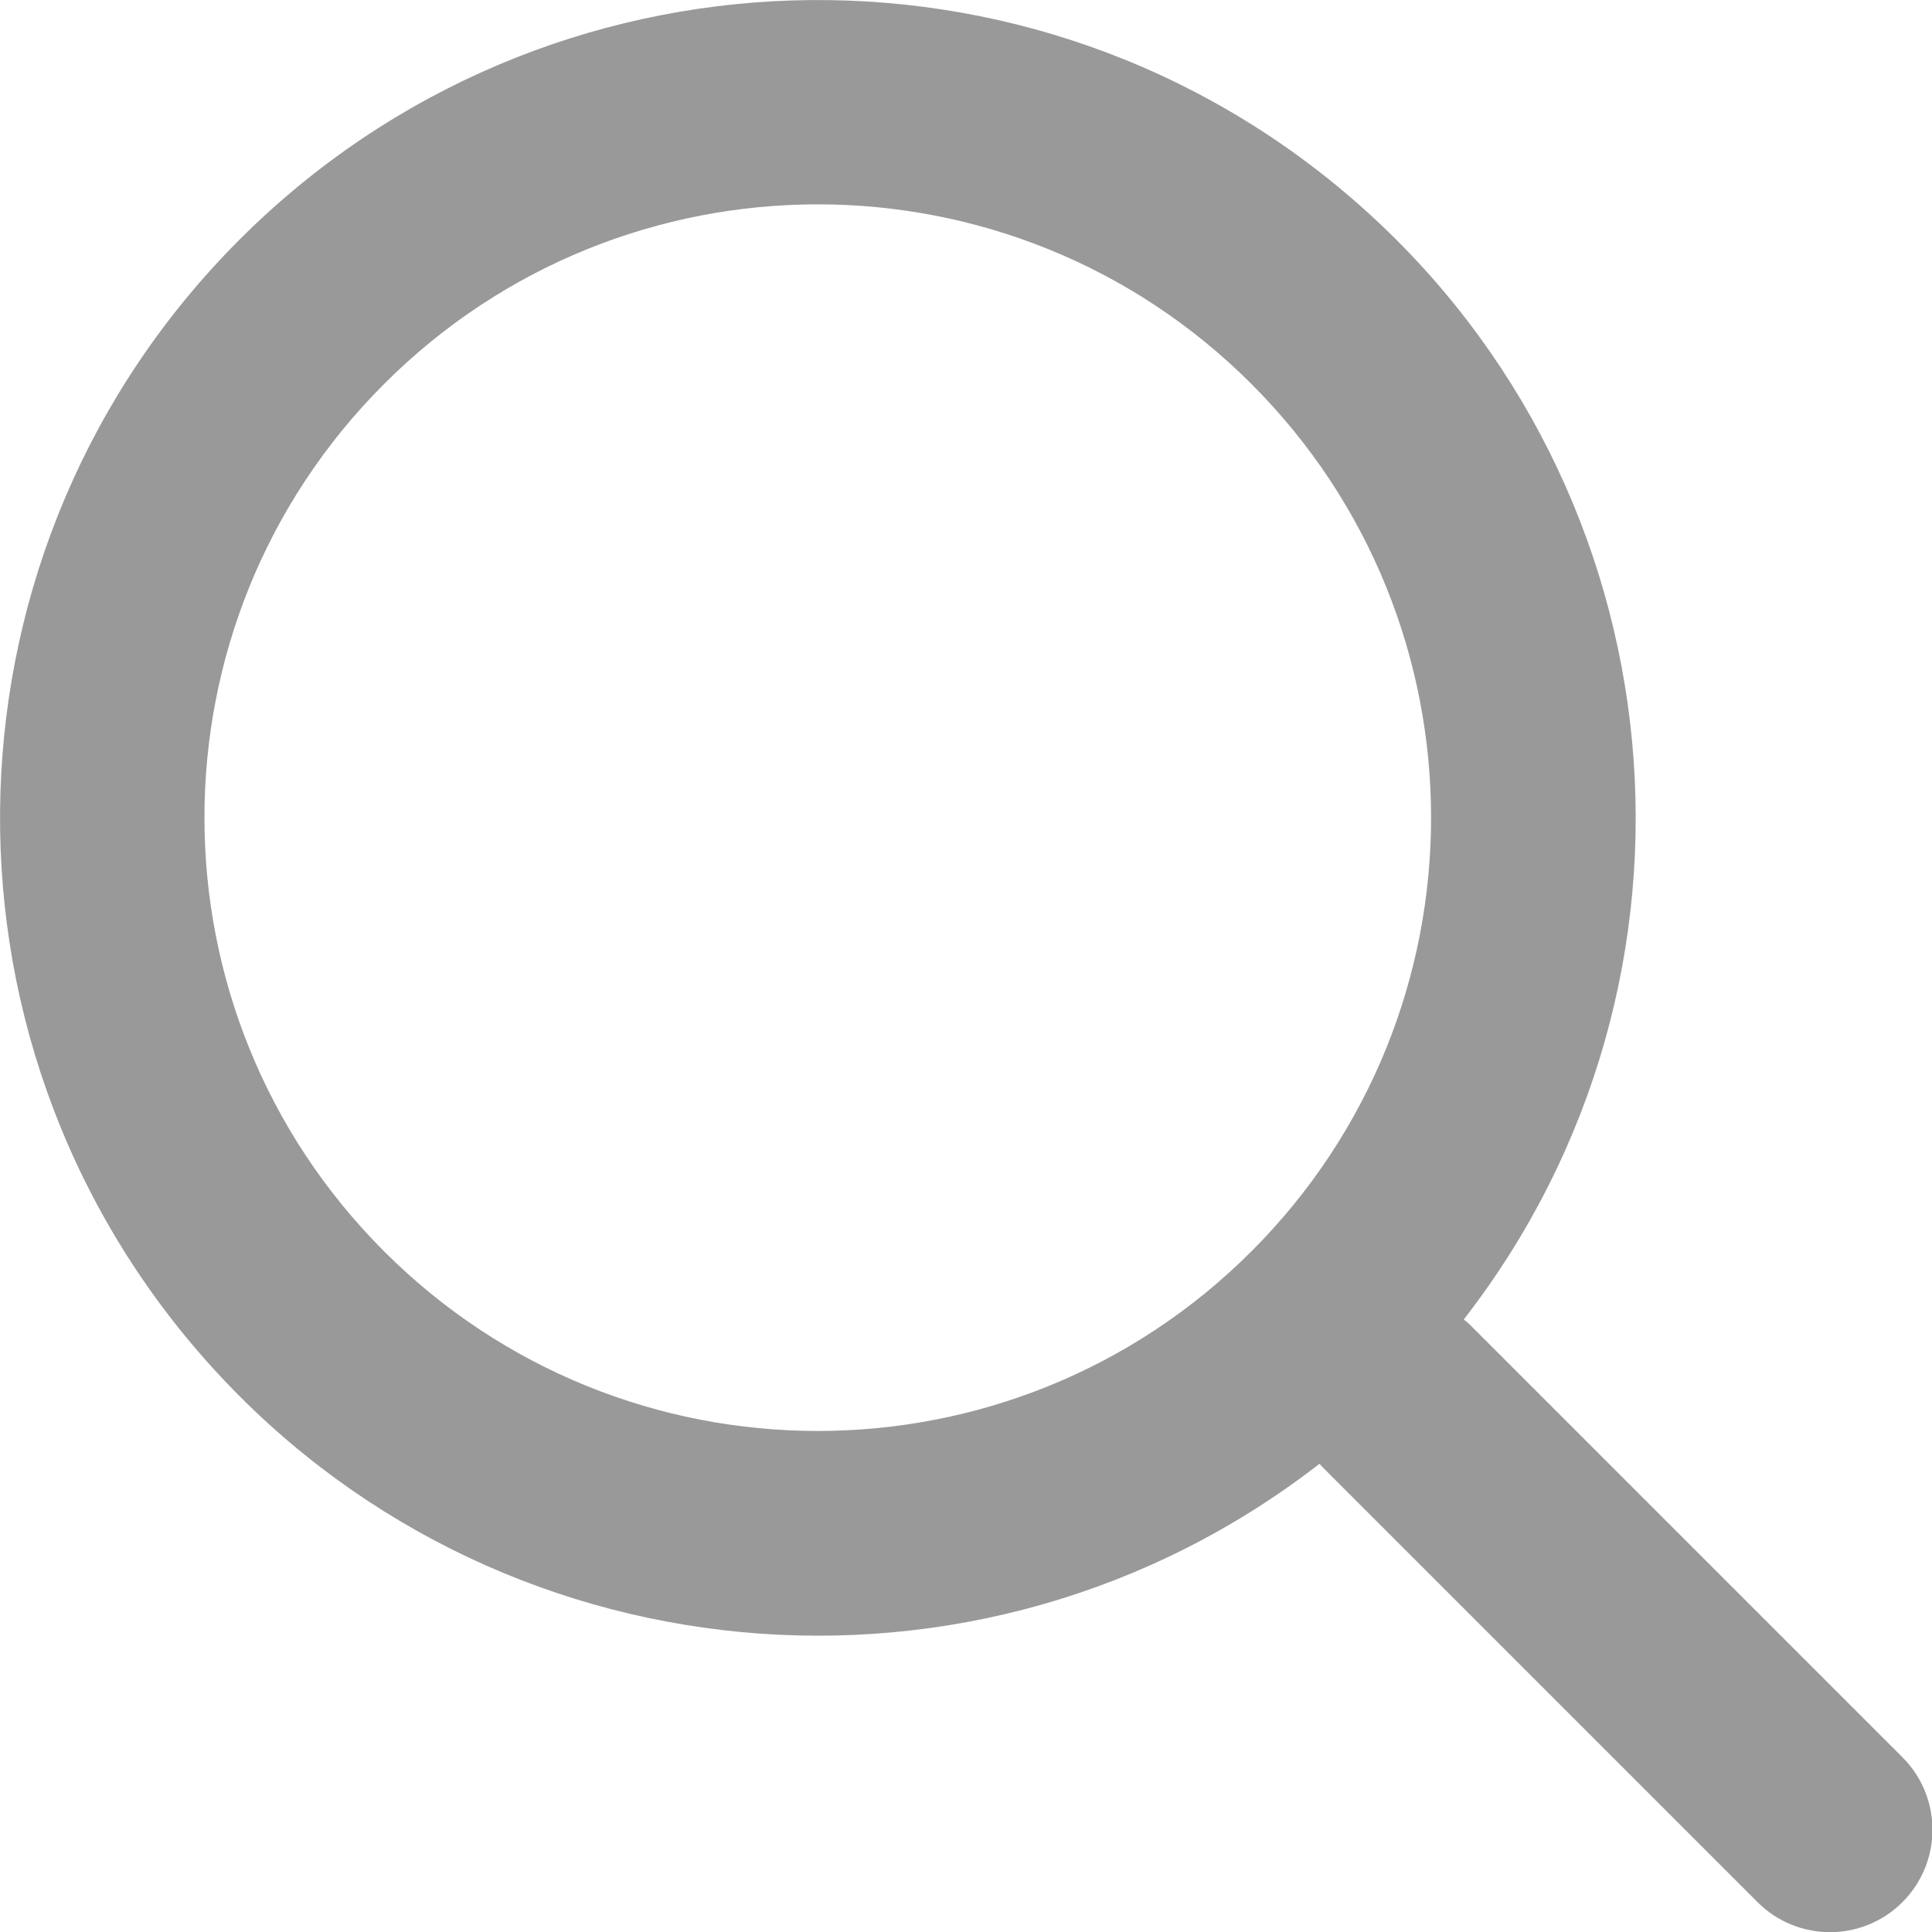
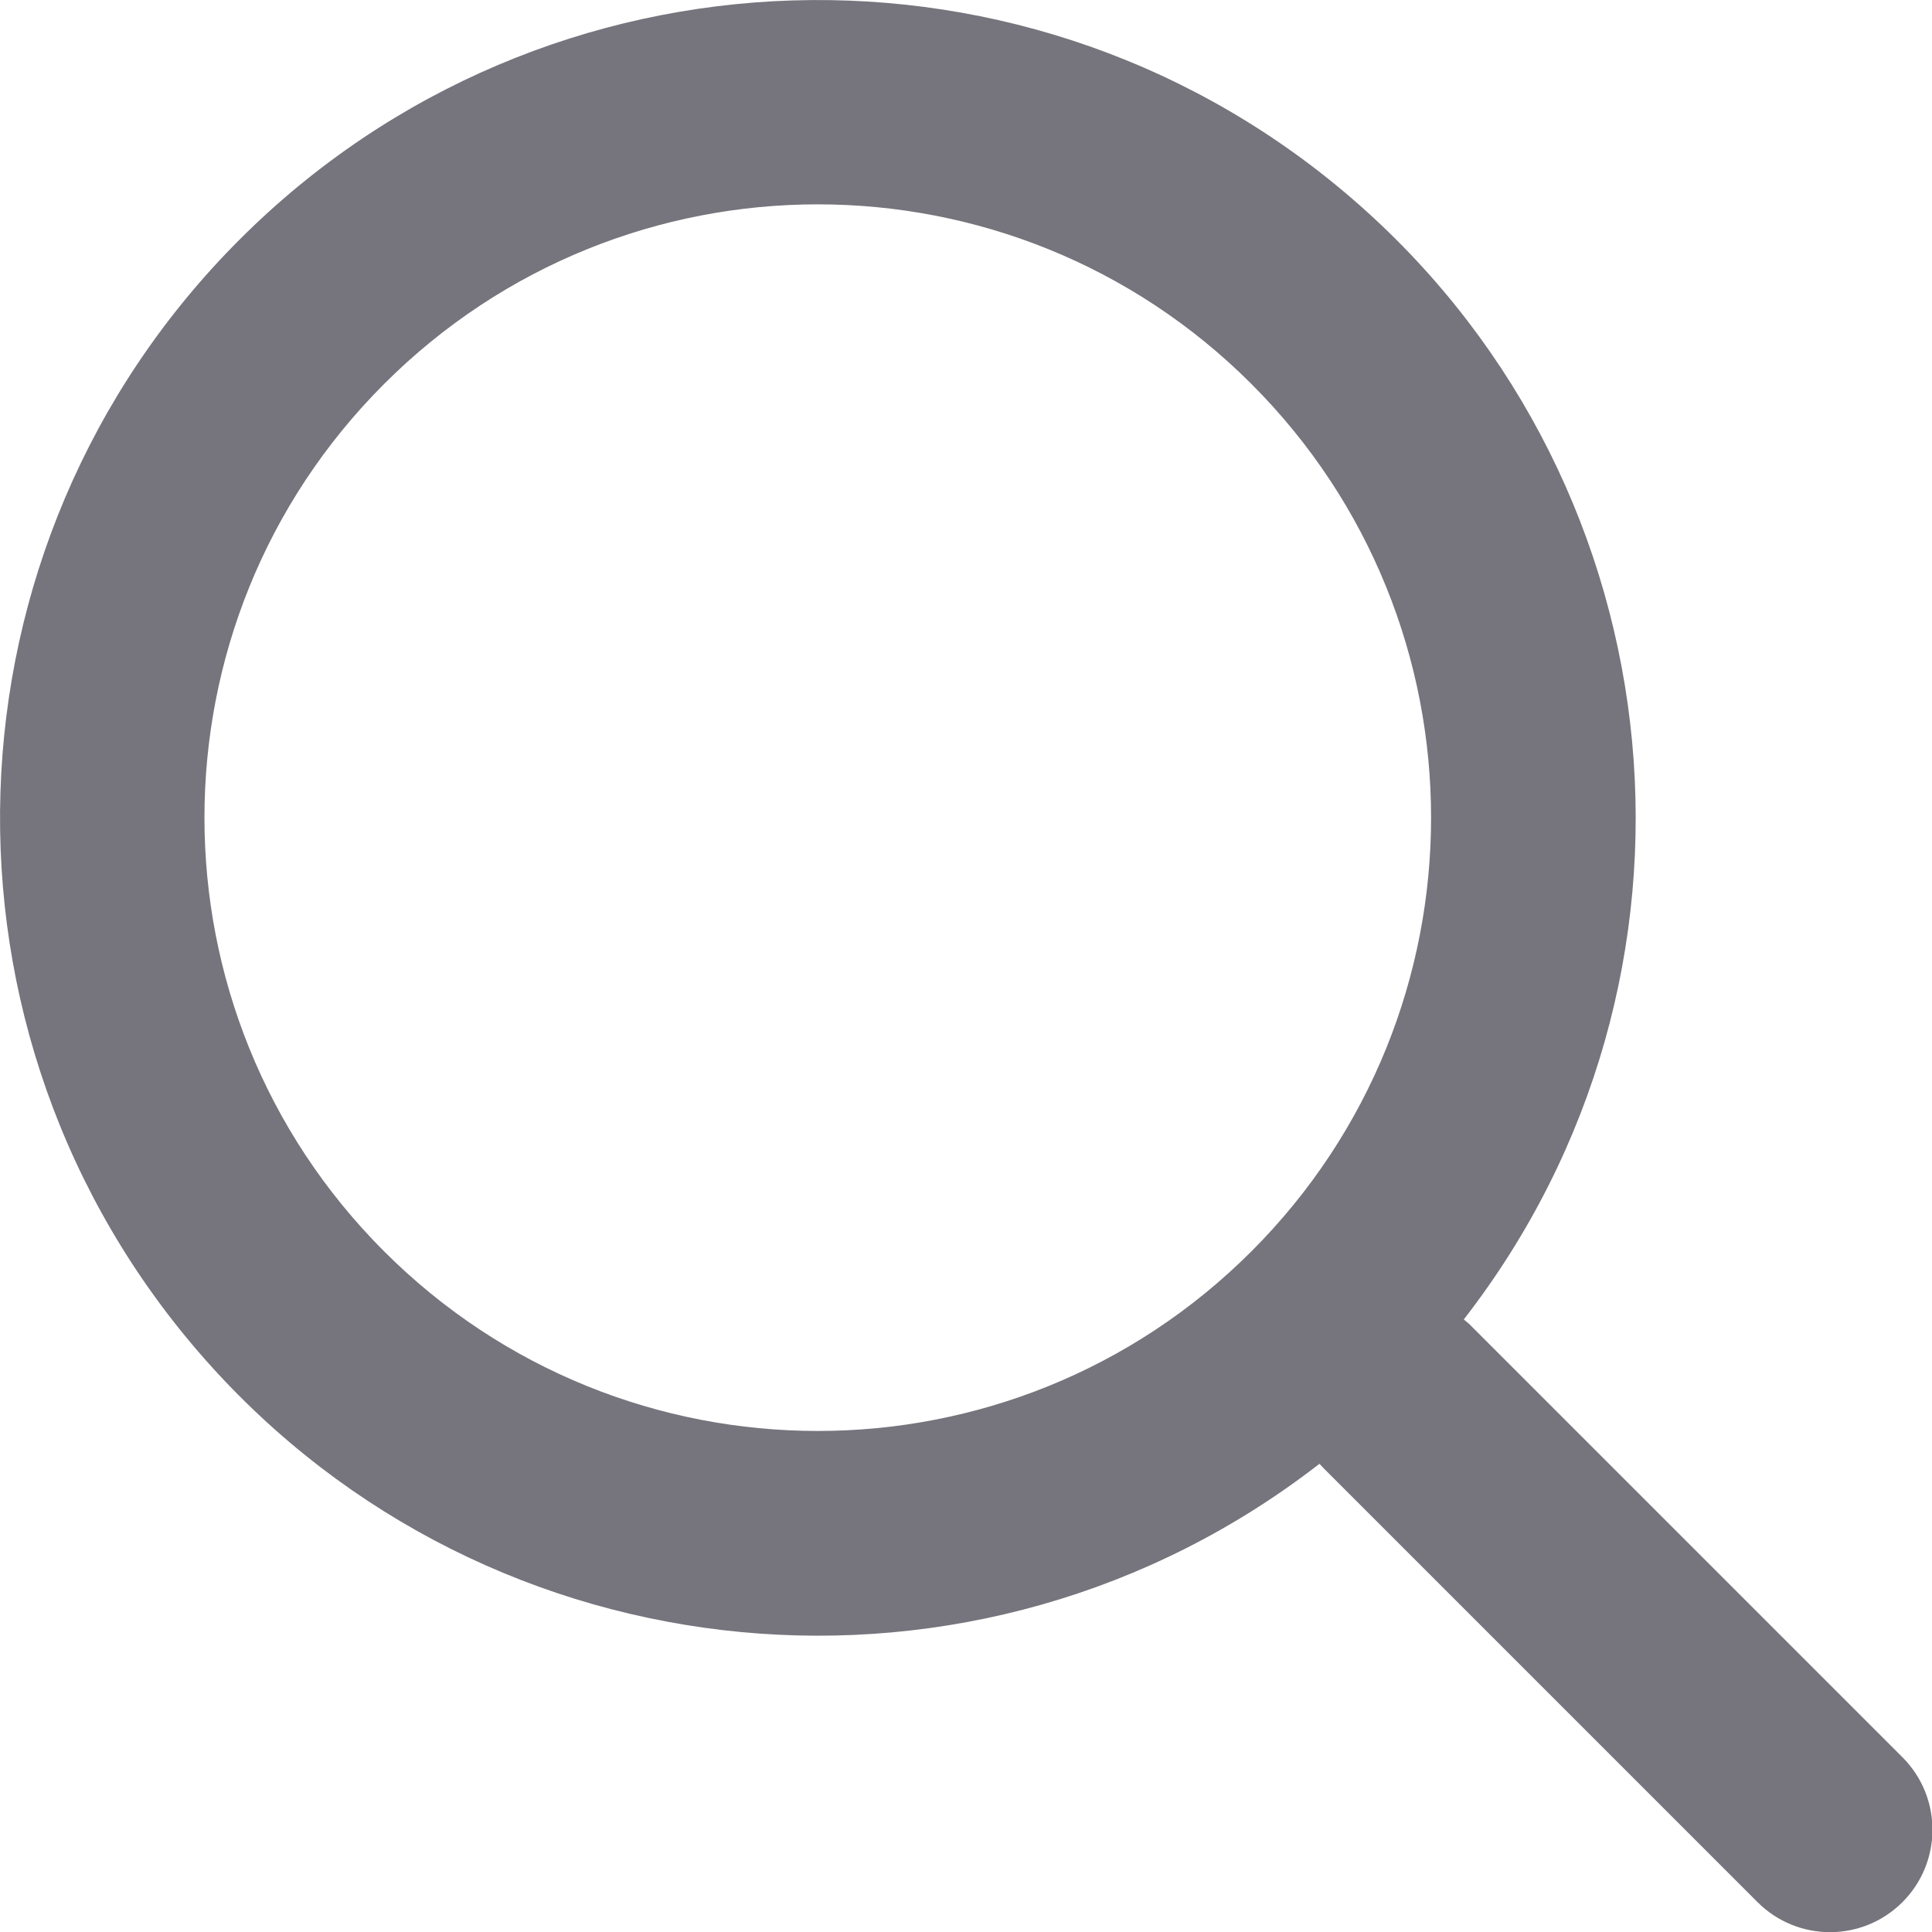
<svg xmlns="http://www.w3.org/2000/svg" width="20" height="20" viewBox="0 0 20 20">
  <g id="그룹_1442" data-name="그룹 1442" transform="translate(-174.864 -202.532)">
    <g id="search" transform="translate(174.864 202.532)">
-       <path id="search-2" data-name="search" d="M19.153,15.184a8.466,8.466,0,1,0-1.494,1.494l.045.048,4.49,4.49a1.058,1.058,0,0,0,1.5-1.5l-4.49-4.49ZM16.955,5.5a6.349,6.349,0,1,1-8.979,0A6.349,6.349,0,0,1,16.955,5.5Z" transform="translate(-4 -1.525)" fill="#999999" fill-rule="evenodd" />
+       <path id="search-2" data-name="search" d="M19.153,15.184a8.466,8.466,0,1,0-1.494,1.494l.045.048,4.49,4.49a1.058,1.058,0,0,0,1.5-1.5l-4.49-4.49ZM16.955,5.5a6.349,6.349,0,1,1-8.979,0A6.349,6.349,0,0,1,16.955,5.5Z" transform="translate(-4 -1.525)" fill="#76747c" fill-rule="evenodd" />
    </g>
  </g>
</svg>
